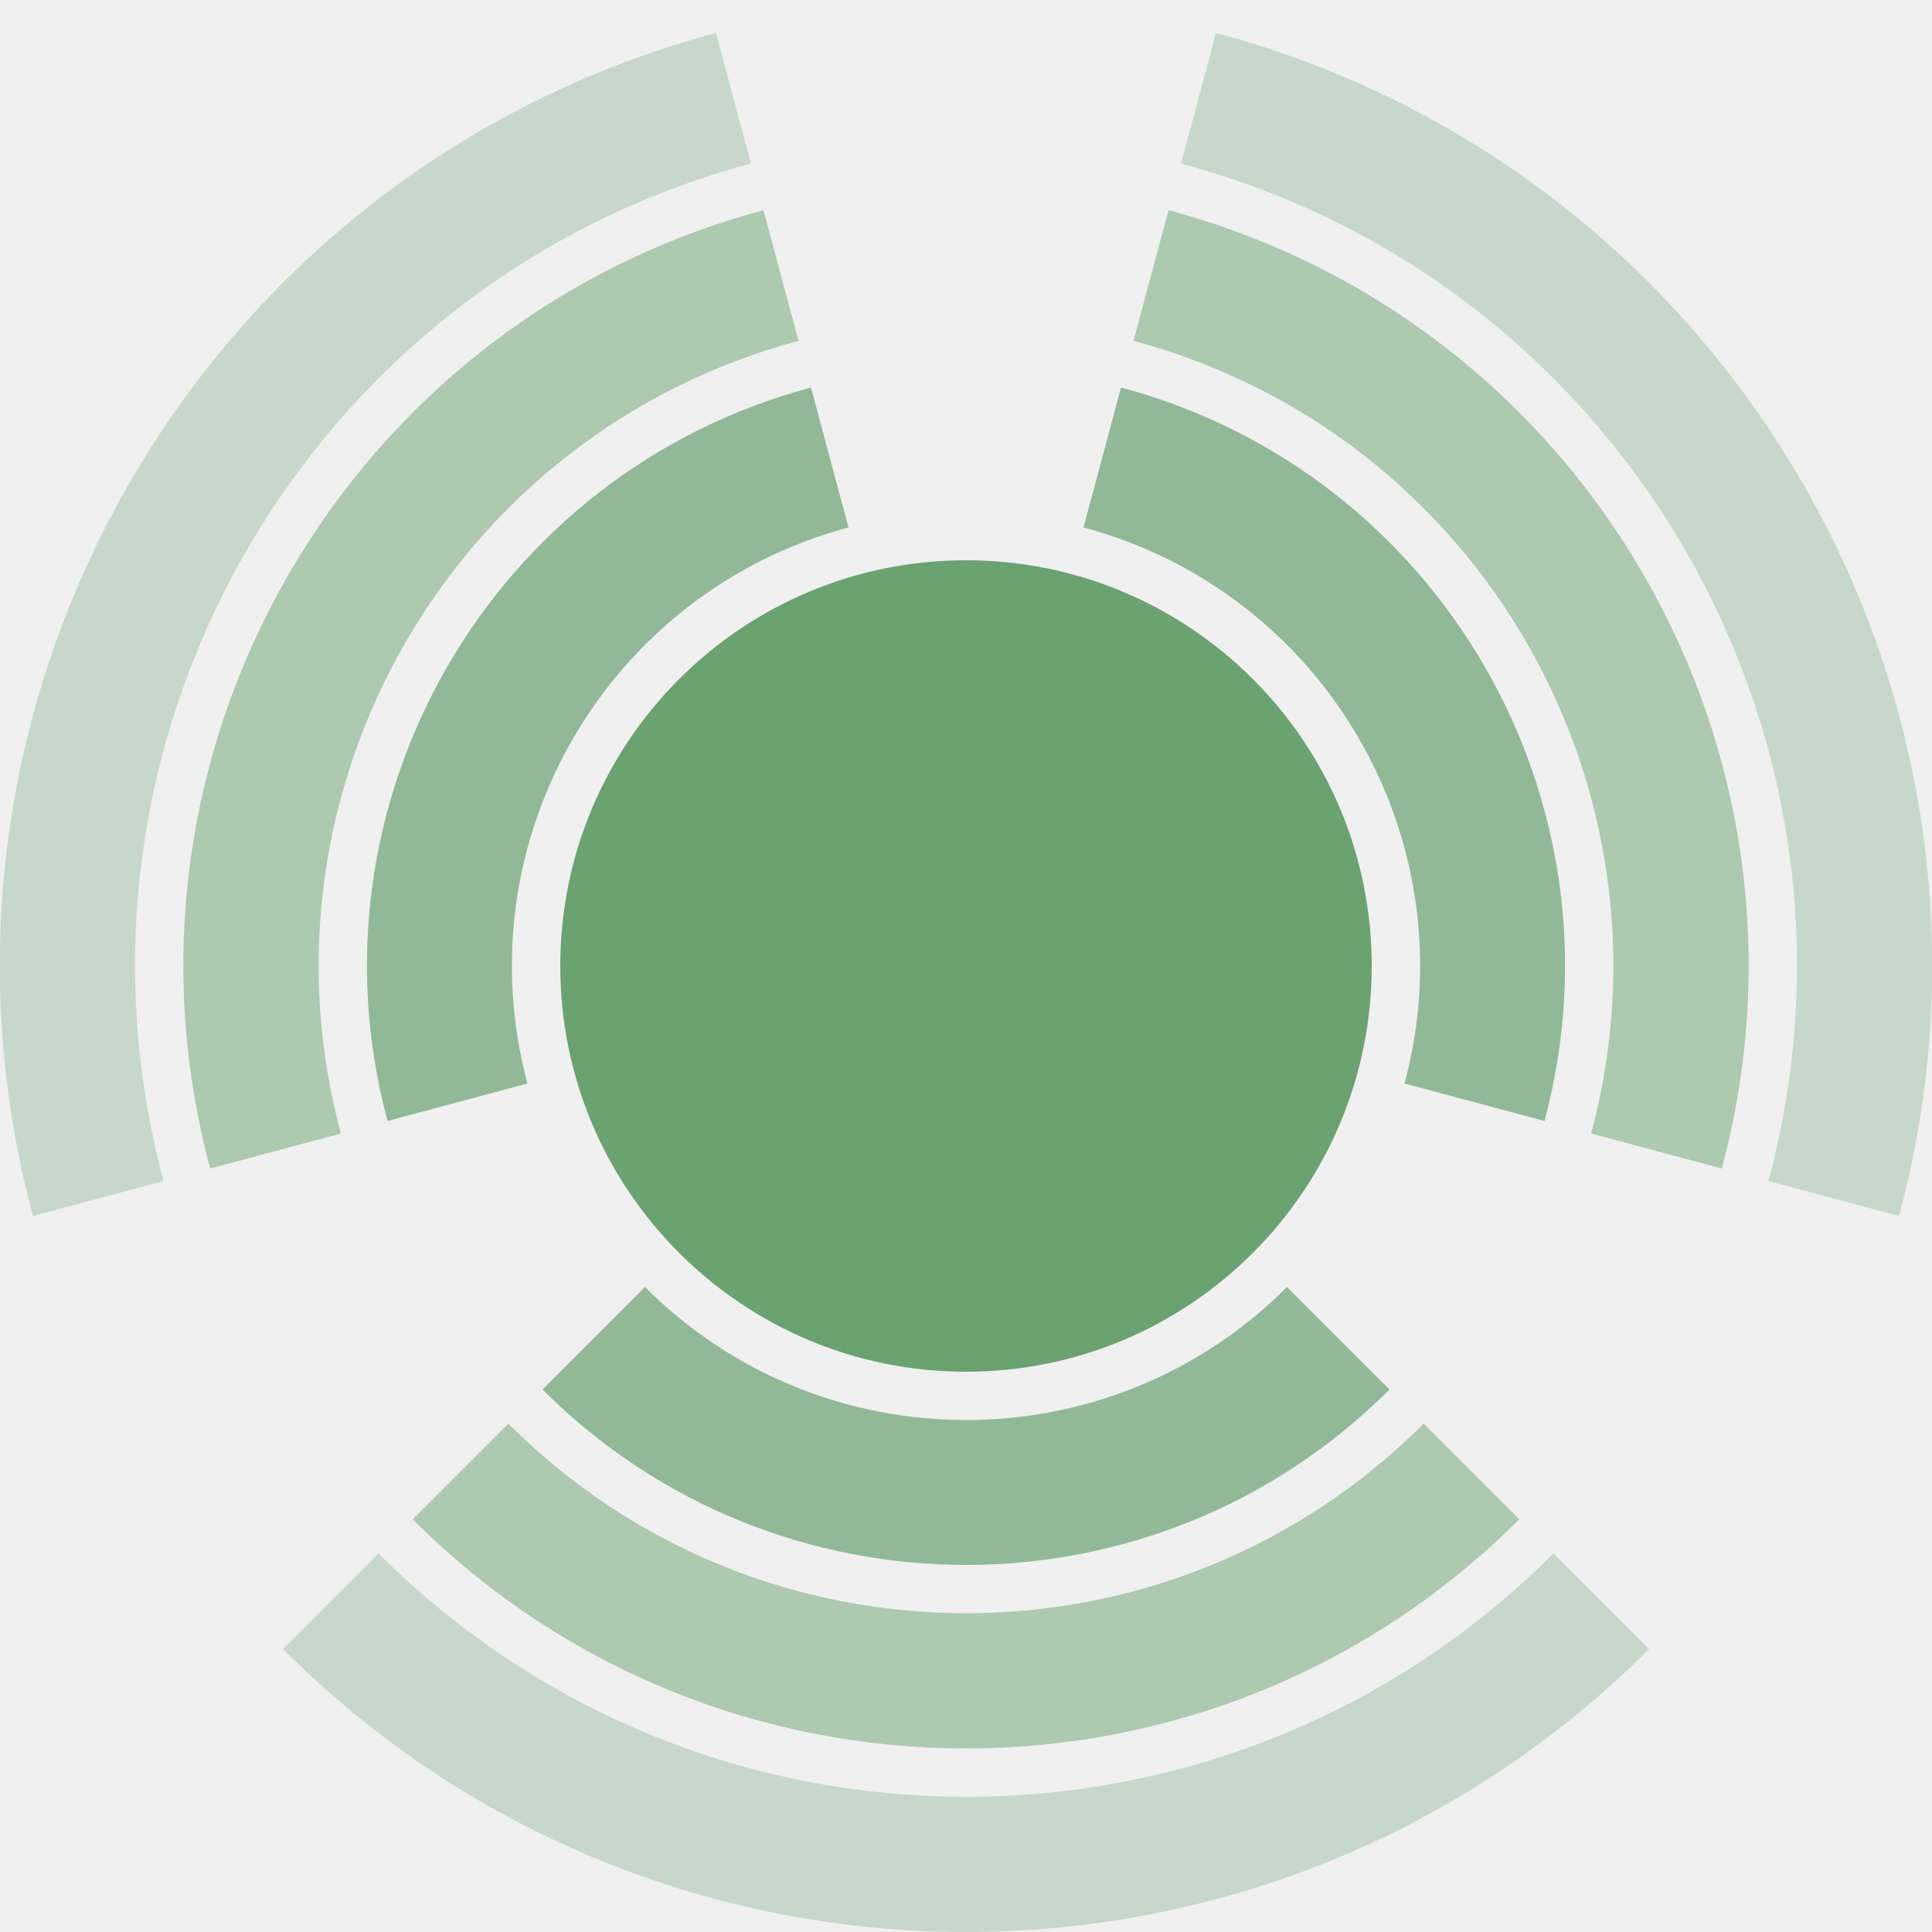
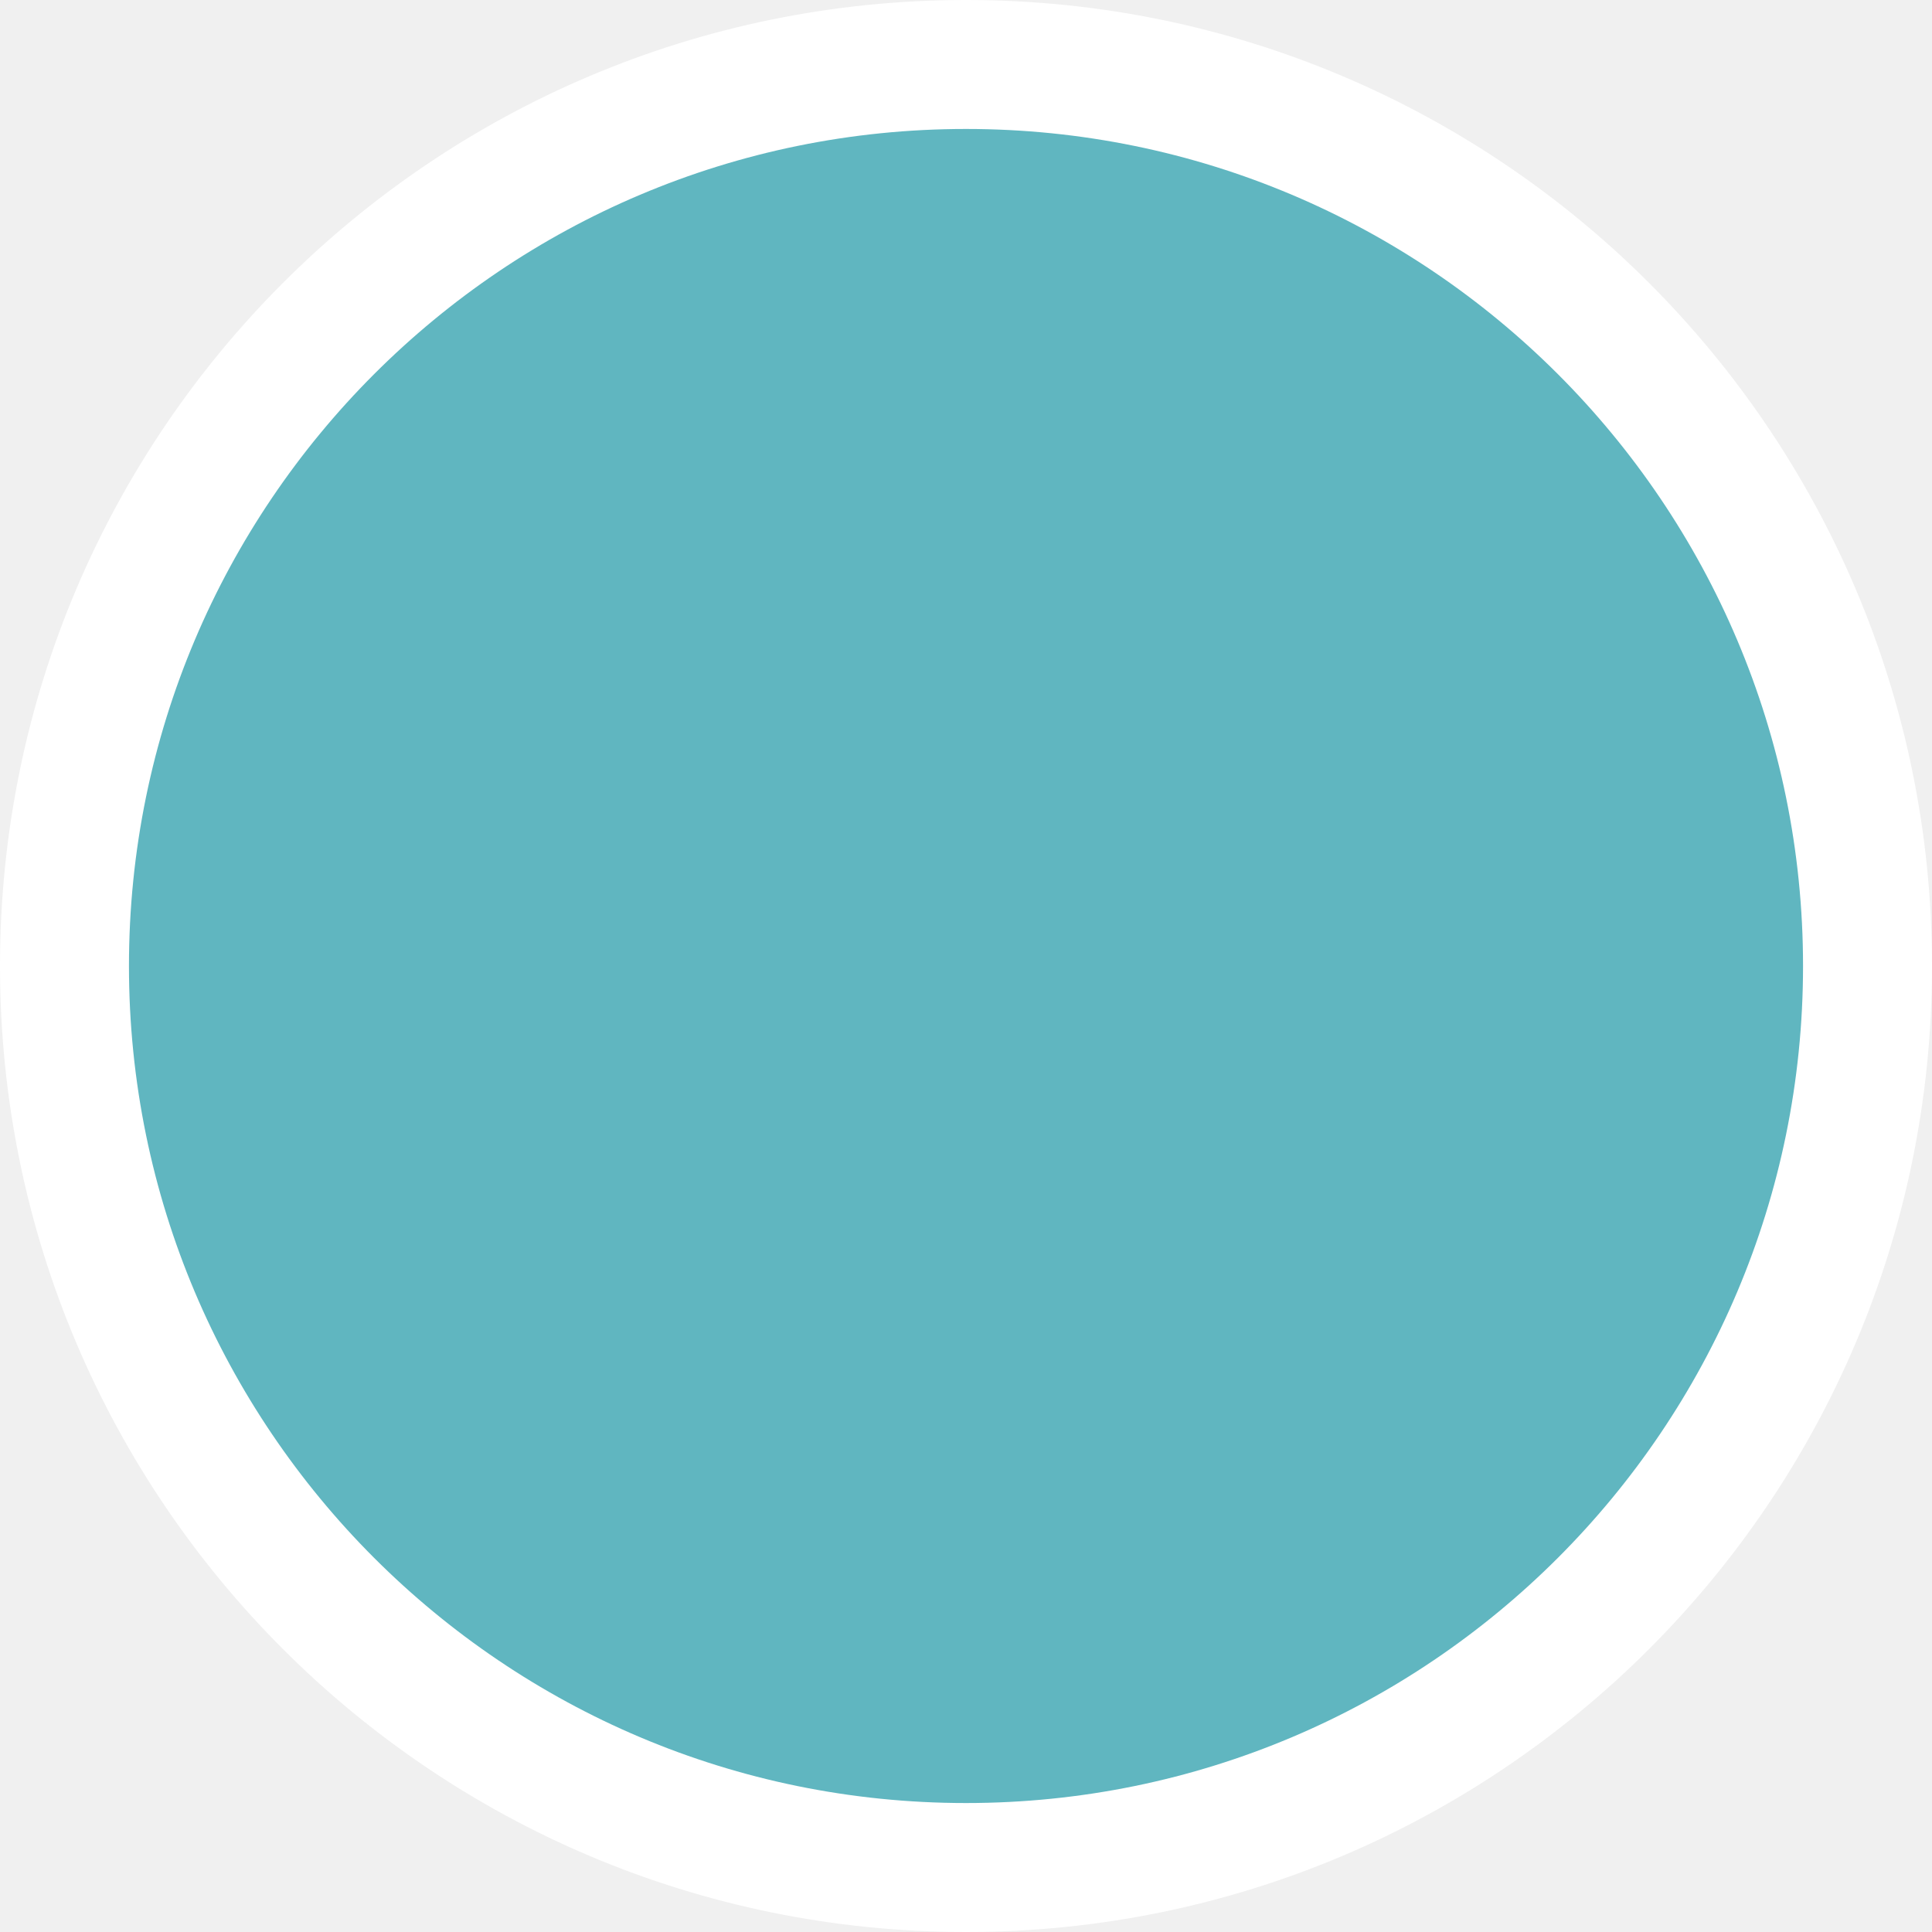
- <svg xmlns="http://www.w3.org/2000/svg" xmlns:xlink="http://www.w3.org/1999/xlink" viewBox="-100 -100 200 200">
-   <defs>
-     <g id="a" transform="rotate(45)">
-       <path d="M0 47A47 47 0 0 0 47 0L62 0A62 62 0 0 1 0 62Z" fill-opacity="0.7" />
-       <path d="M0 67A67 67 0 0 0 67 0L81 0A81 81 0 0 1 0 81Z" fill-opacity="0.5" />
-       <path d="M0 86A86 86 0 0 0 86 0L100 0A100 100 0 0 1 0 100Z" fill-opacity="0.3" />
-     </g>
-   </defs>
-   <g fill="#6aa271">
-     <circle r="42" />
-     <use xlink:href="#a" />
-     <g transform="rotate(120)">
-       <use xlink:href="#a" />
-     </g>
-     <g transform="rotate(240)">
-       <use xlink:href="#a" />
-     </g>
+ <svg xmlns="http://www.w3.org/2000/svg" viewBox="0 0 7.94 7.94">
+   <g transform="translate(0 -289.06)">
+     <circle cx="3.97" cy="293.03" r="3.97" fill="#fff" />
+     <circle cx="3.97" cy="293.03" r="3.44" fill="#60b6c0" />
  </g>
</svg>
